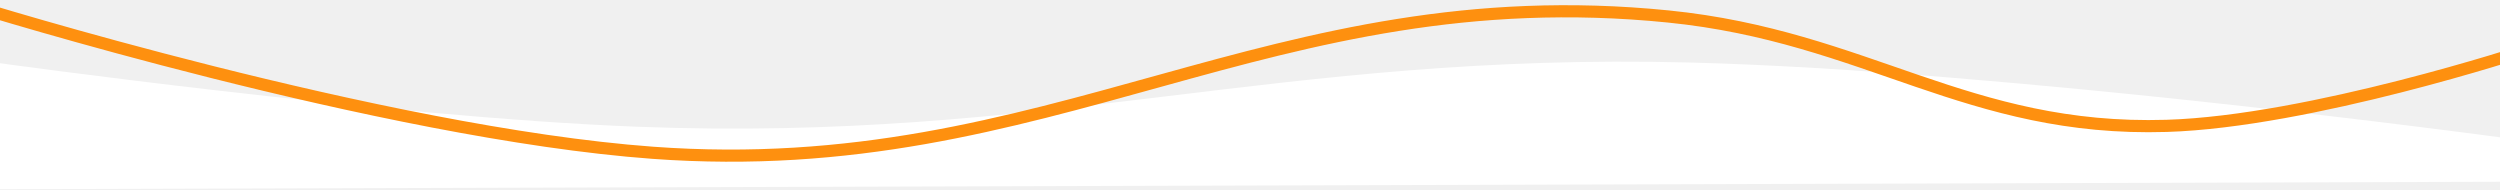
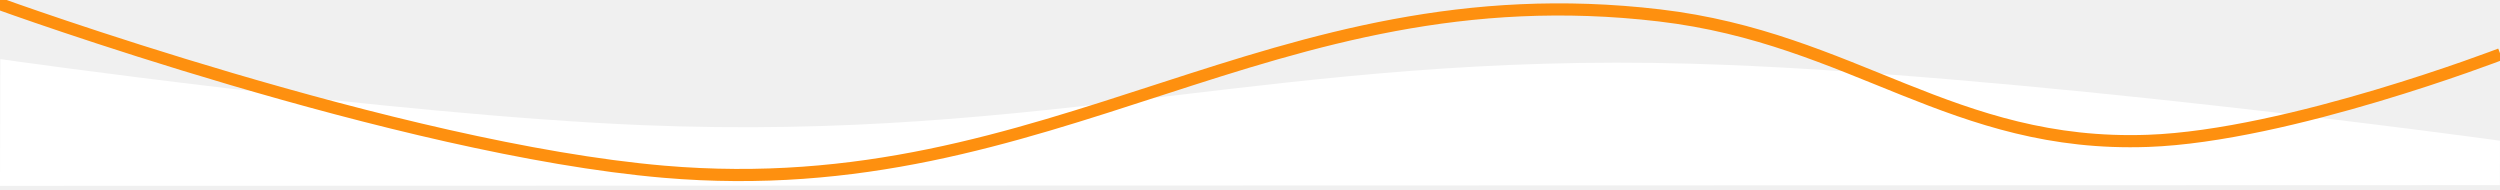
<svg xmlns="http://www.w3.org/2000/svg" width="1440" height="109" viewBox="0 0 1440 109" fill="none">
-   <path d="M1440 104.69V79.1C1440 79.1 1156.09 40.645 973 36C735.978 29.987 603.921 82.171 367 73C221.894 67.383 -3 36 -3 36V109L1440 104.69Z" fill="white" />
-   <path d="M-15 3.5C-15 3.5 220.199 76.559 376 88C605.885 104.881 731.658 -13.619 961 9.5C1075.17 21.009 1133.3 75.999 1248 72.5C1330.57 69.981 1455 29 1455 29" stroke="#FE900F" stroke-width="7" />
+   <path d="M 1439.911 106.643 L 1439.98 81.053 C 1439.98 81.053 1156.784 41.831 974.1 36.69 C 737.604 30.036 605.69 81.863 369.303 72.051 C 224.524 66.042 0.198 34.051 0.198 34.051 L 0 107.05 L 1439.911 106.643 Z" fill="white" style="transform-origin: 719.384px 72.26px;" />
+   <path d="M -1 2 C -1 2 229.596 85.79 382.347 98.912 C 607.734 118.272 731.044 -17.633 955.896 8.88 C 1067.832 22.08 1124.825 85.148 1237.281 81.134 C 1318.233 78.246 1440.228 31.245 1440.228 31.245" stroke="#FE900F" stroke-width="7" style="" />
</svg>
